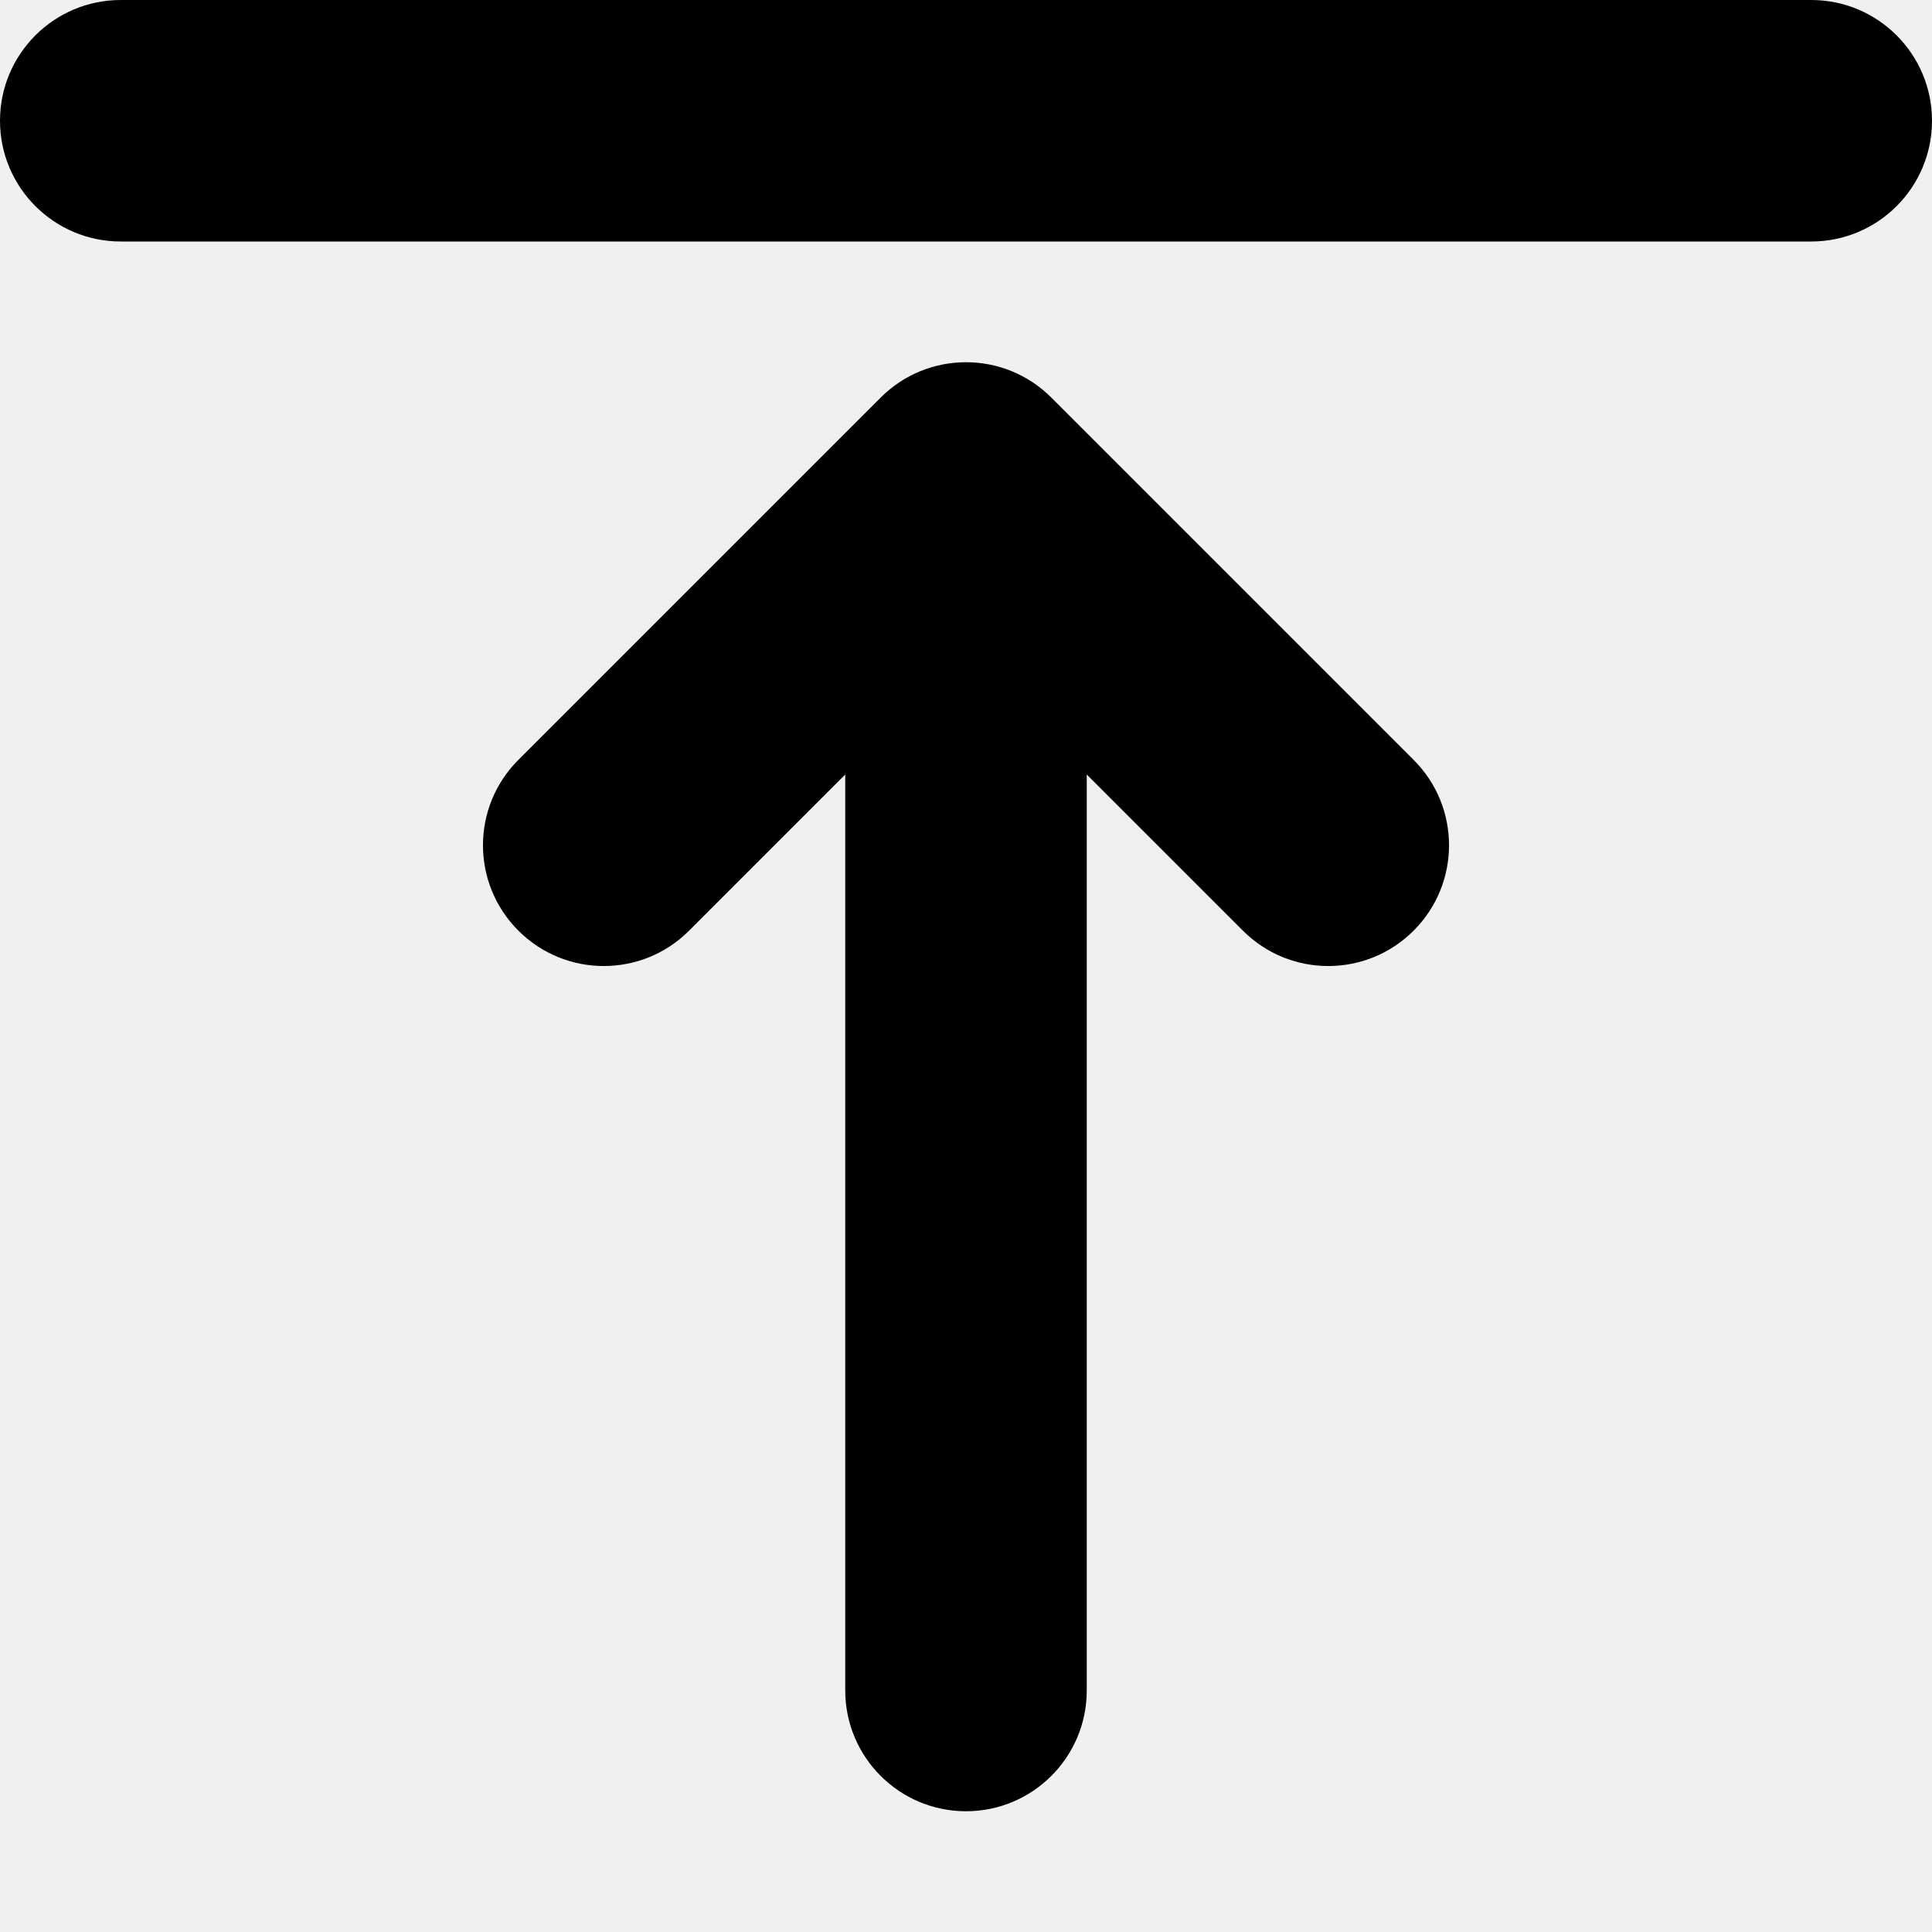
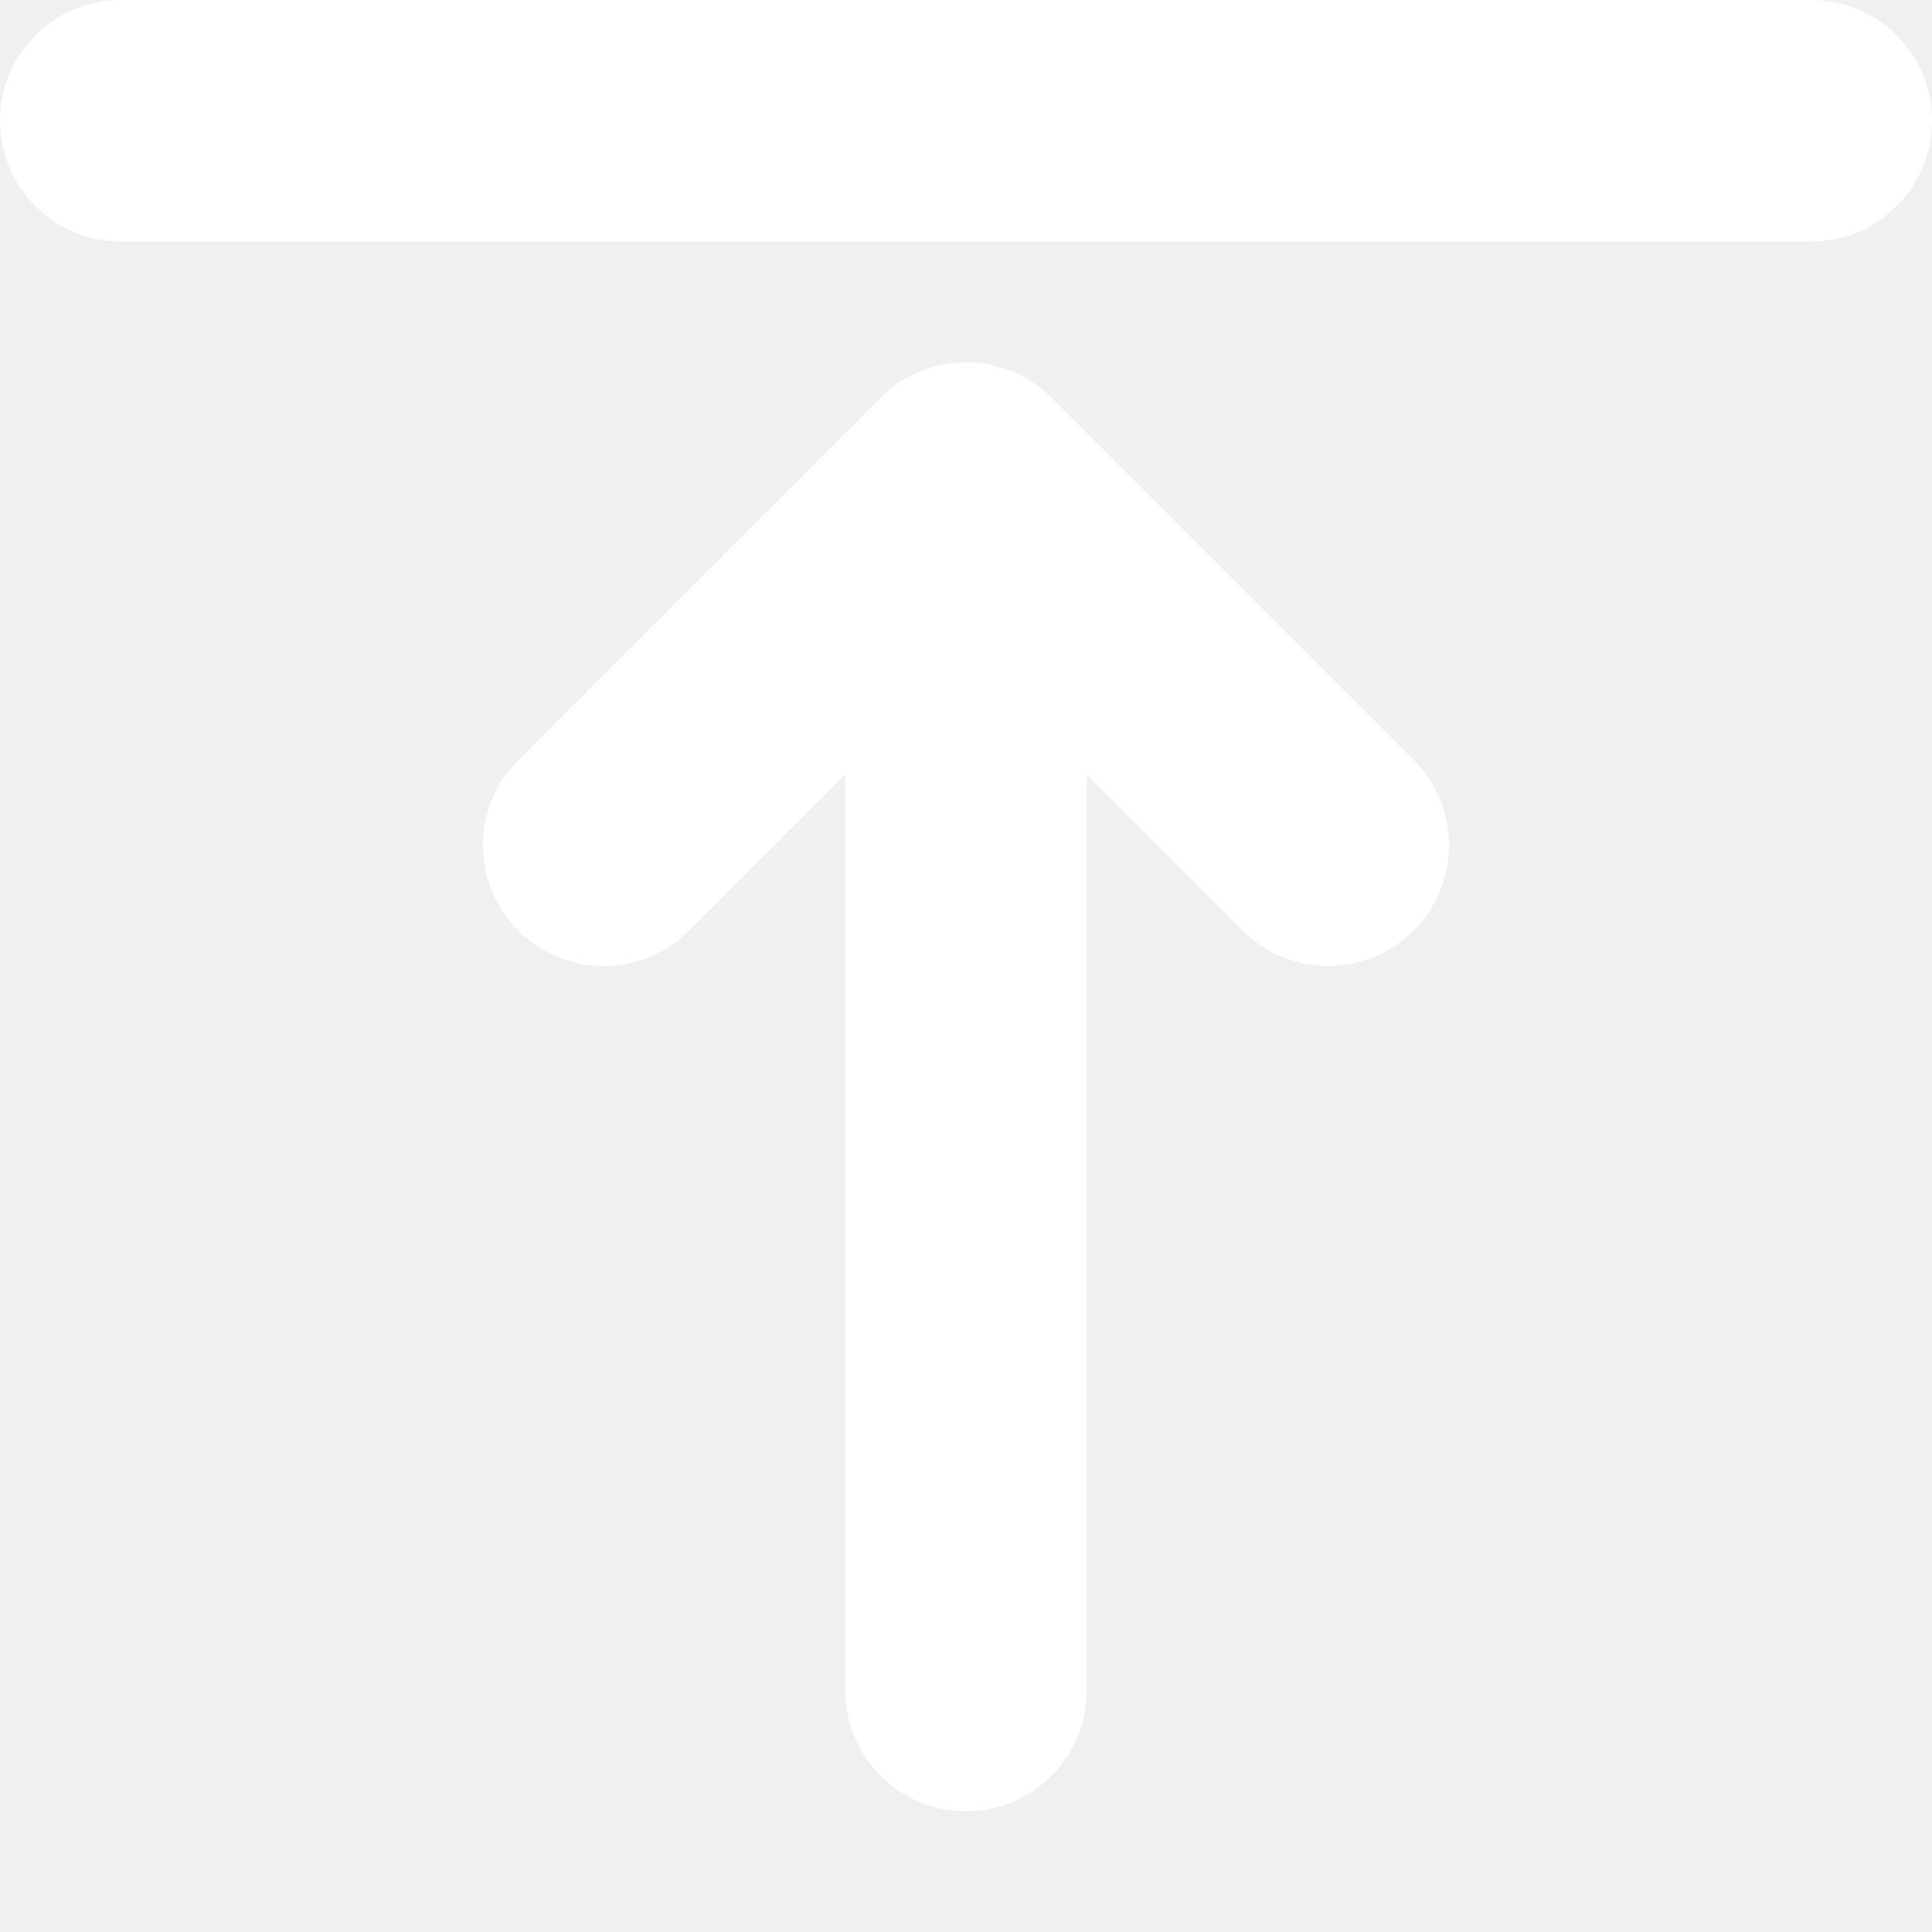
<svg xmlns="http://www.w3.org/2000/svg" width="16" height="16" viewBox="0 0 16 16">
-   <path fill-rule="evenodd" d="M263,102.414 L261.707,103.707 C261.317,104.098 260.683,104.098 260.293,103.707 C259.902,103.317 259.902,102.683 260.293,102.293 L263.293,99.293 C263.683,98.902 264.317,98.902 264.707,99.293 L267.707,102.293 C268.098,102.683 268.098,103.317 267.707,103.707 C267.317,104.098 266.683,104.098 266.293,103.707 L265,102.414 L265,110 C265,110.552 264.552,111 264,111 C263.448,111 263,110.552 263,110 L263,102.414 Z M257,98 L271,98 C271.552,98 272,97.552 272,97 C272,96.448 271.552,96 271,96 L257,96 C256.448,96 256,96.448 256,97 C256,97.552 256.448,98 257,98 Z" transform="translate(-256 -96)" />
+   <path fill="#FFFFFF" fill-rule="evenodd" d="M263,102.414 L261.707,103.707 C261.317,104.098 260.683,104.098 260.293,103.707 C259.902,103.317 259.902,102.683 260.293,102.293 L263.293,99.293 C263.683,98.902 264.317,98.902 264.707,99.293 L267.707,102.293 C268.098,102.683 268.098,103.317 267.707,103.707 C267.317,104.098 266.683,104.098 266.293,103.707 L265,102.414 L265,110 C265,110.552 264.552,111 264,111 C263.448,111 263,110.552 263,110 L263,102.414 Z M257,98 L271,98 C271.552,98 272,97.552 272,97 C272,96.448 271.552,96 271,96 L257,96 C256.448,96 256,96.448 256,97 C256,97.552 256.448,98 257,98 Z" transform="translate(-256 -96)" />
</svg>
